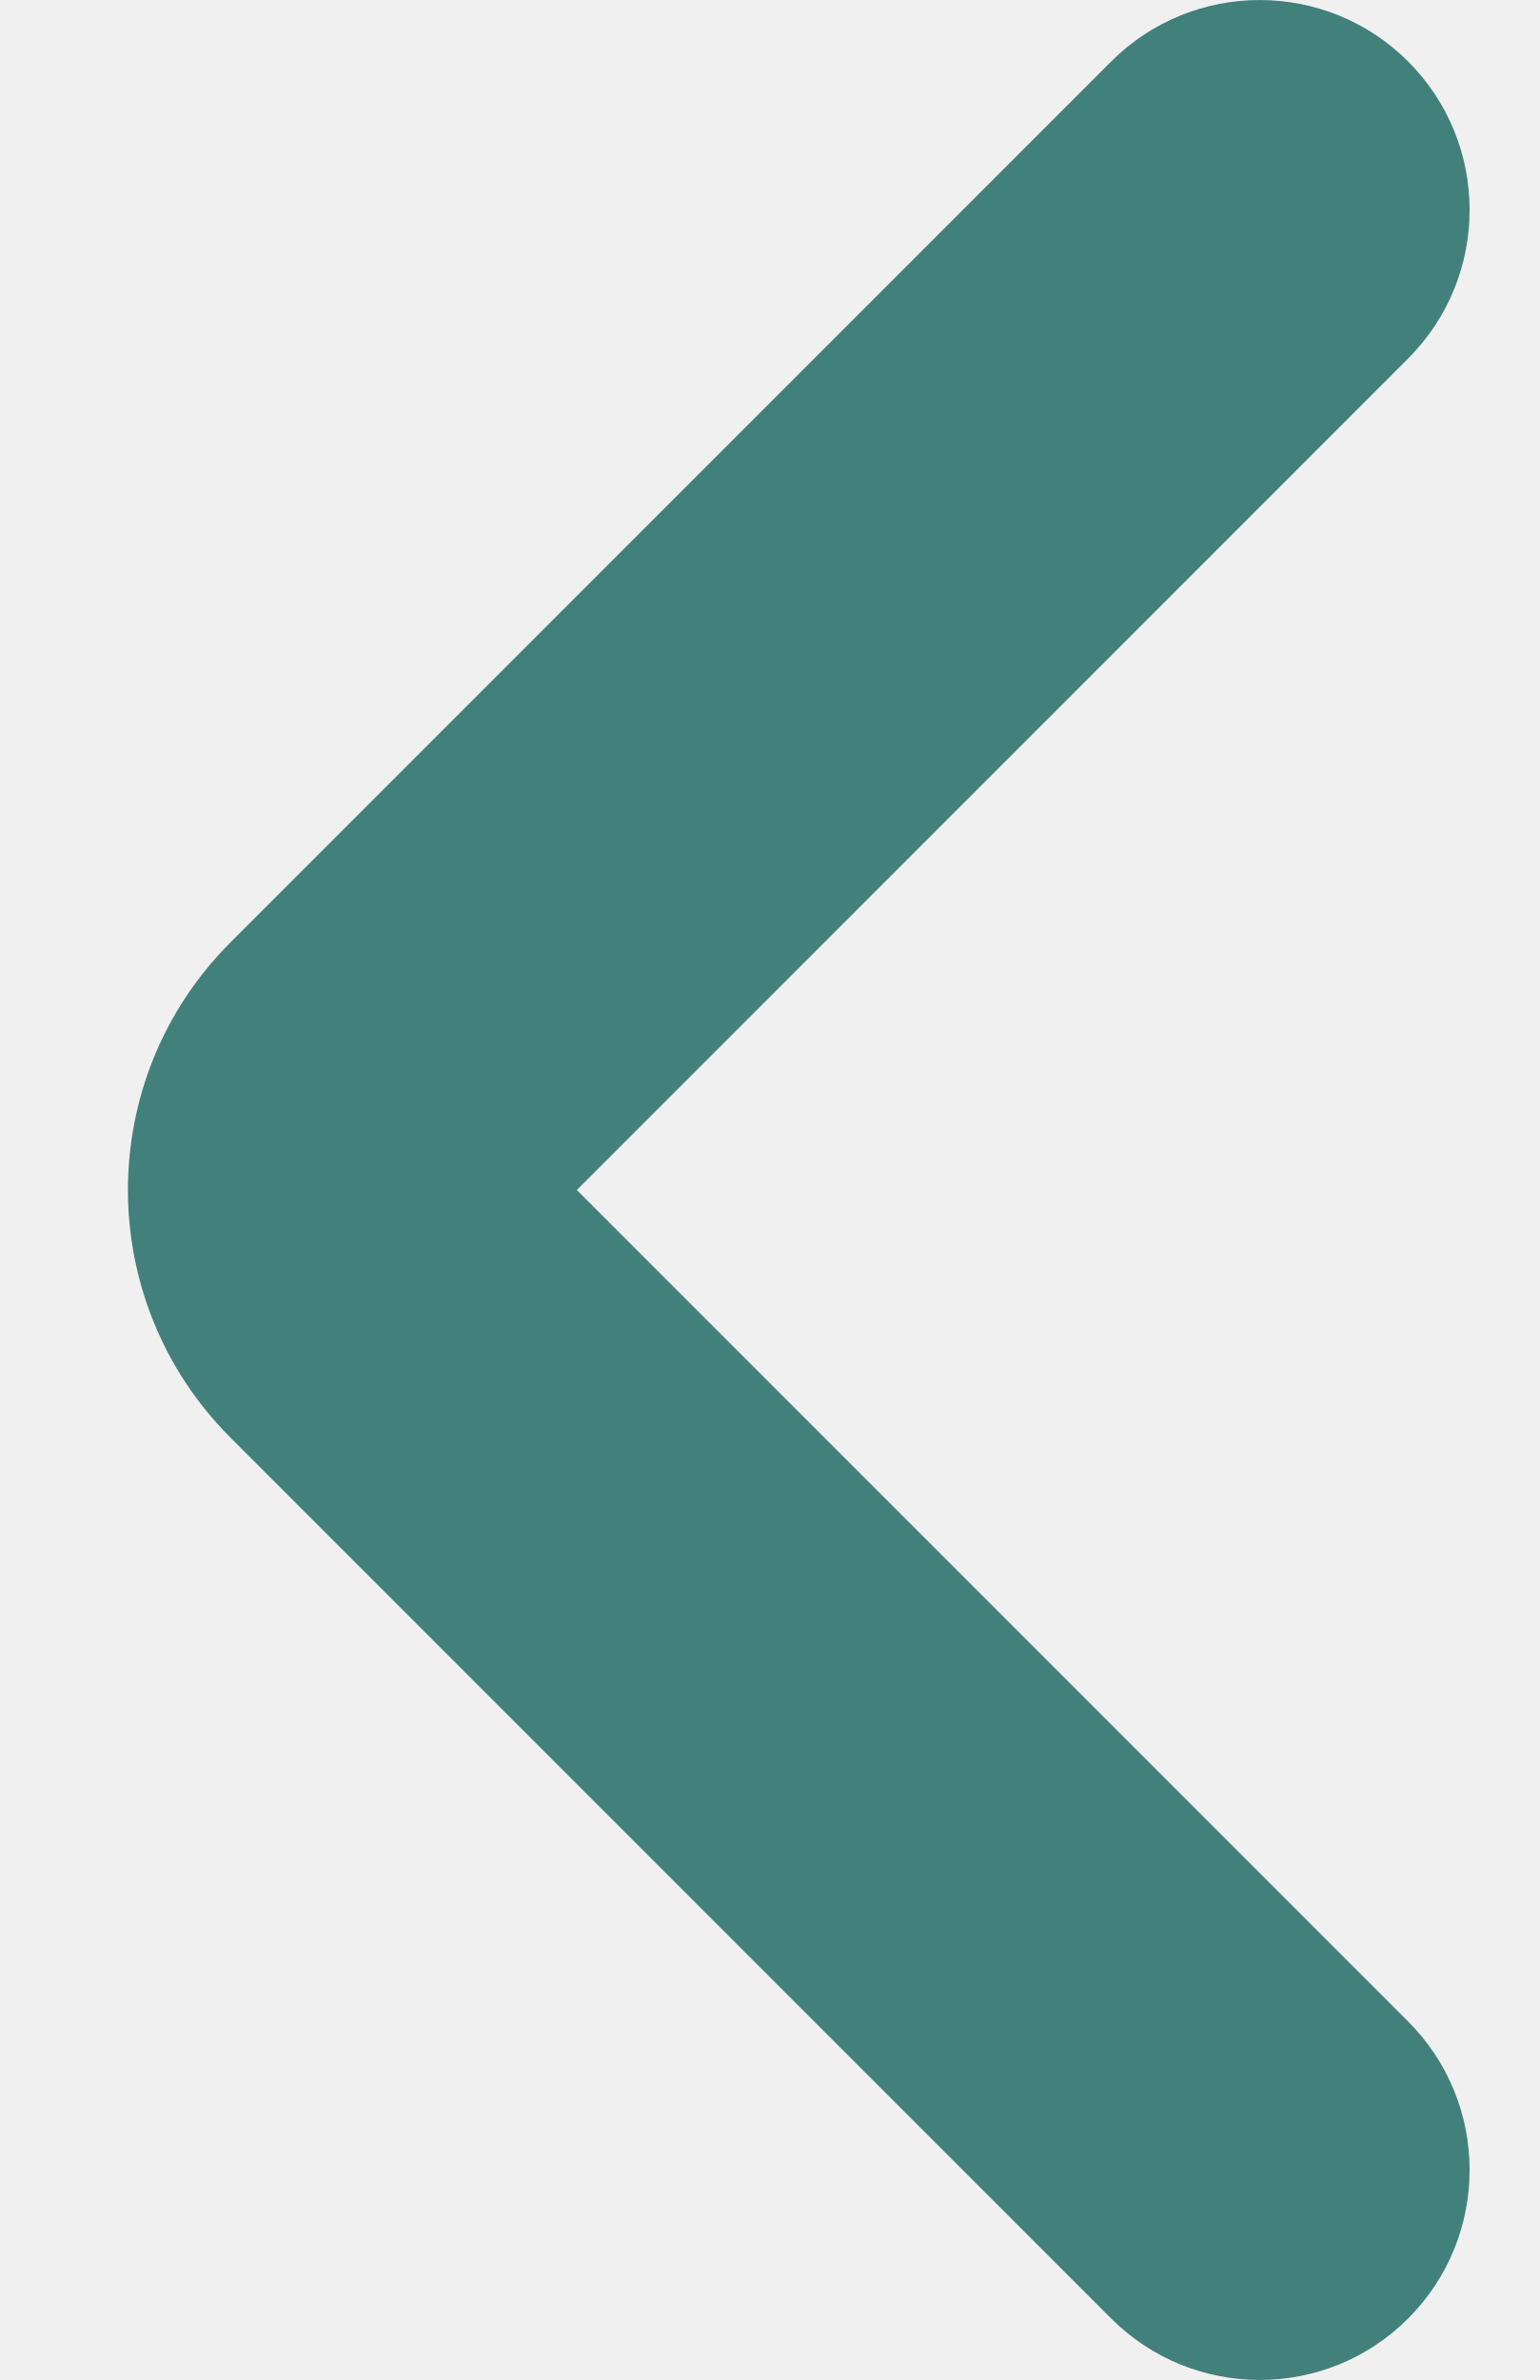
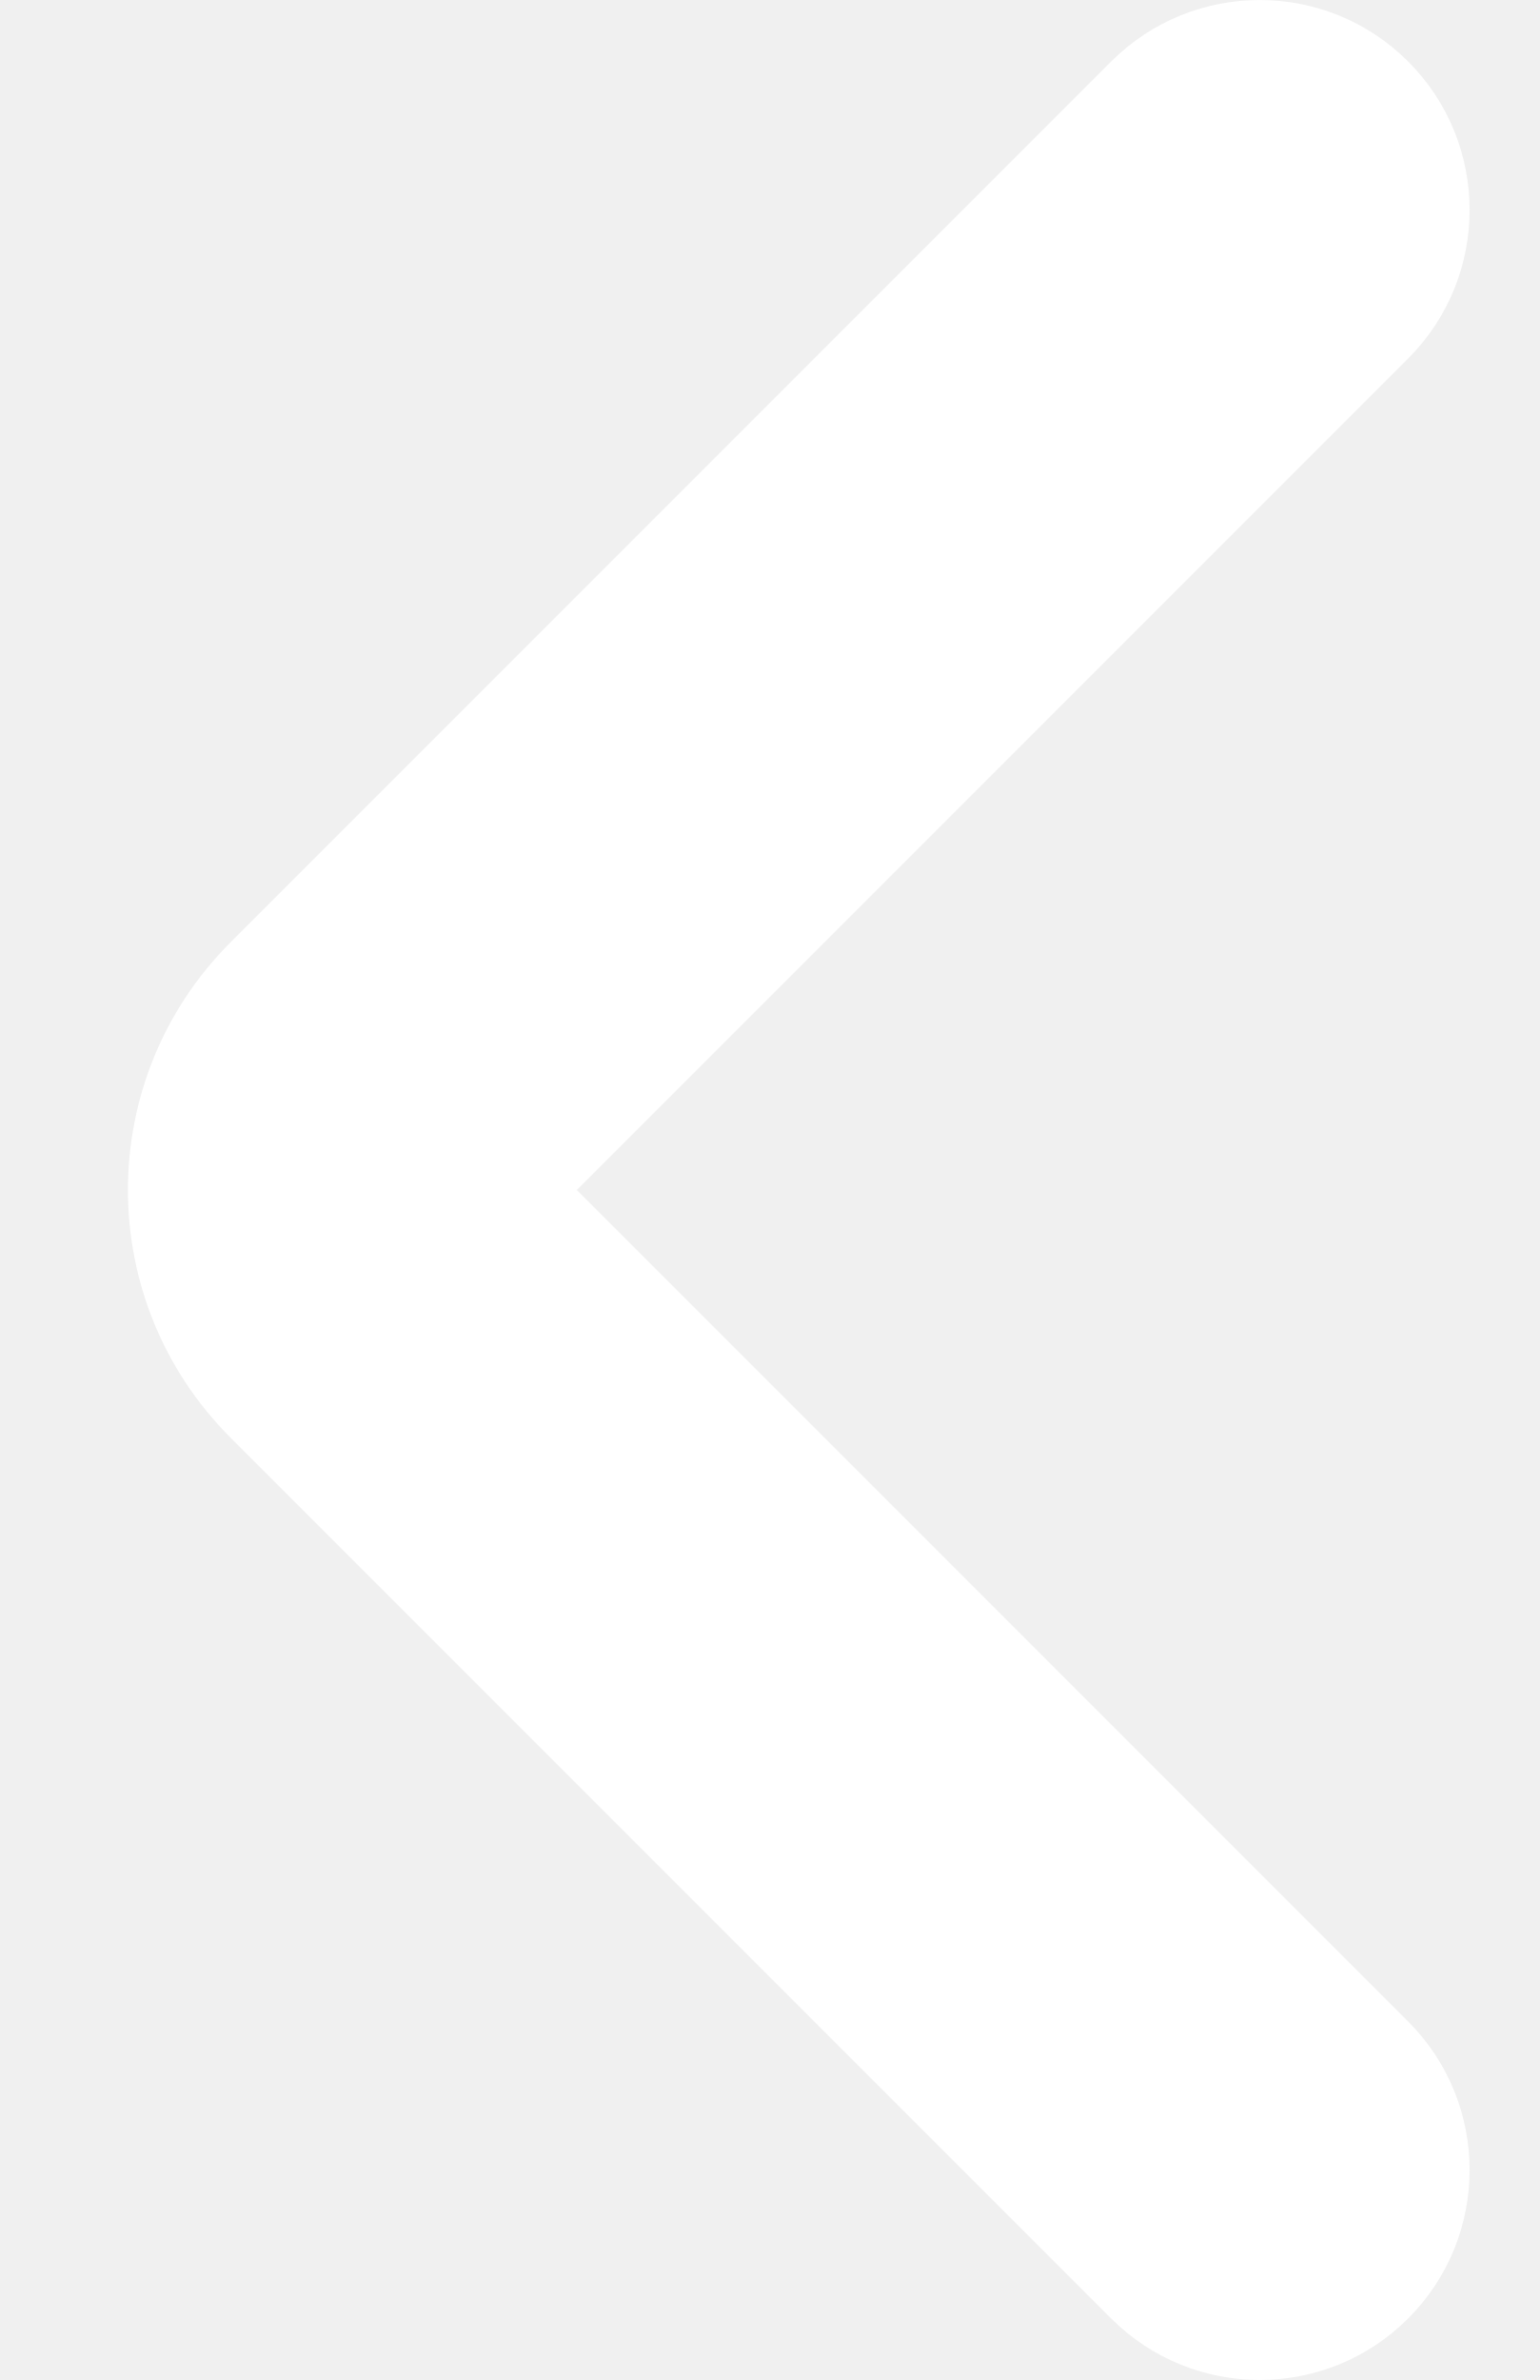
<svg xmlns="http://www.w3.org/2000/svg" width="11" height="17" viewBox="0 0 11 17" fill="none">
-   <path fill-rule="evenodd" clip-rule="evenodd" d="M10.06 0.439C10.646 1.025 10.646 1.975 10.06 2.561L4.121 8.5L10.06 14.439C10.646 15.025 10.646 15.975 10.06 16.561C9.475 17.146 8.525 17.146 7.939 16.561L1.646 10.268C0.67 9.291 0.67 7.709 1.646 6.732L7.939 0.439C8.525 -0.146 9.475 -0.146 10.06 0.439Z" fill="#42807B" />
+   <path fill-rule="evenodd" clip-rule="evenodd" d="M10.06 0.439C10.646 1.025 10.646 1.975 10.06 2.561L4.121 8.5L10.06 14.439C10.646 15.025 10.646 15.975 10.06 16.561C9.475 17.146 8.525 17.146 7.939 16.561L1.646 10.268C0.67 9.291 0.67 7.709 1.646 6.732L7.939 0.439C8.525 -0.146 9.475 -0.146 10.06 0.439Z" fill="#ffffff" />
</svg>
